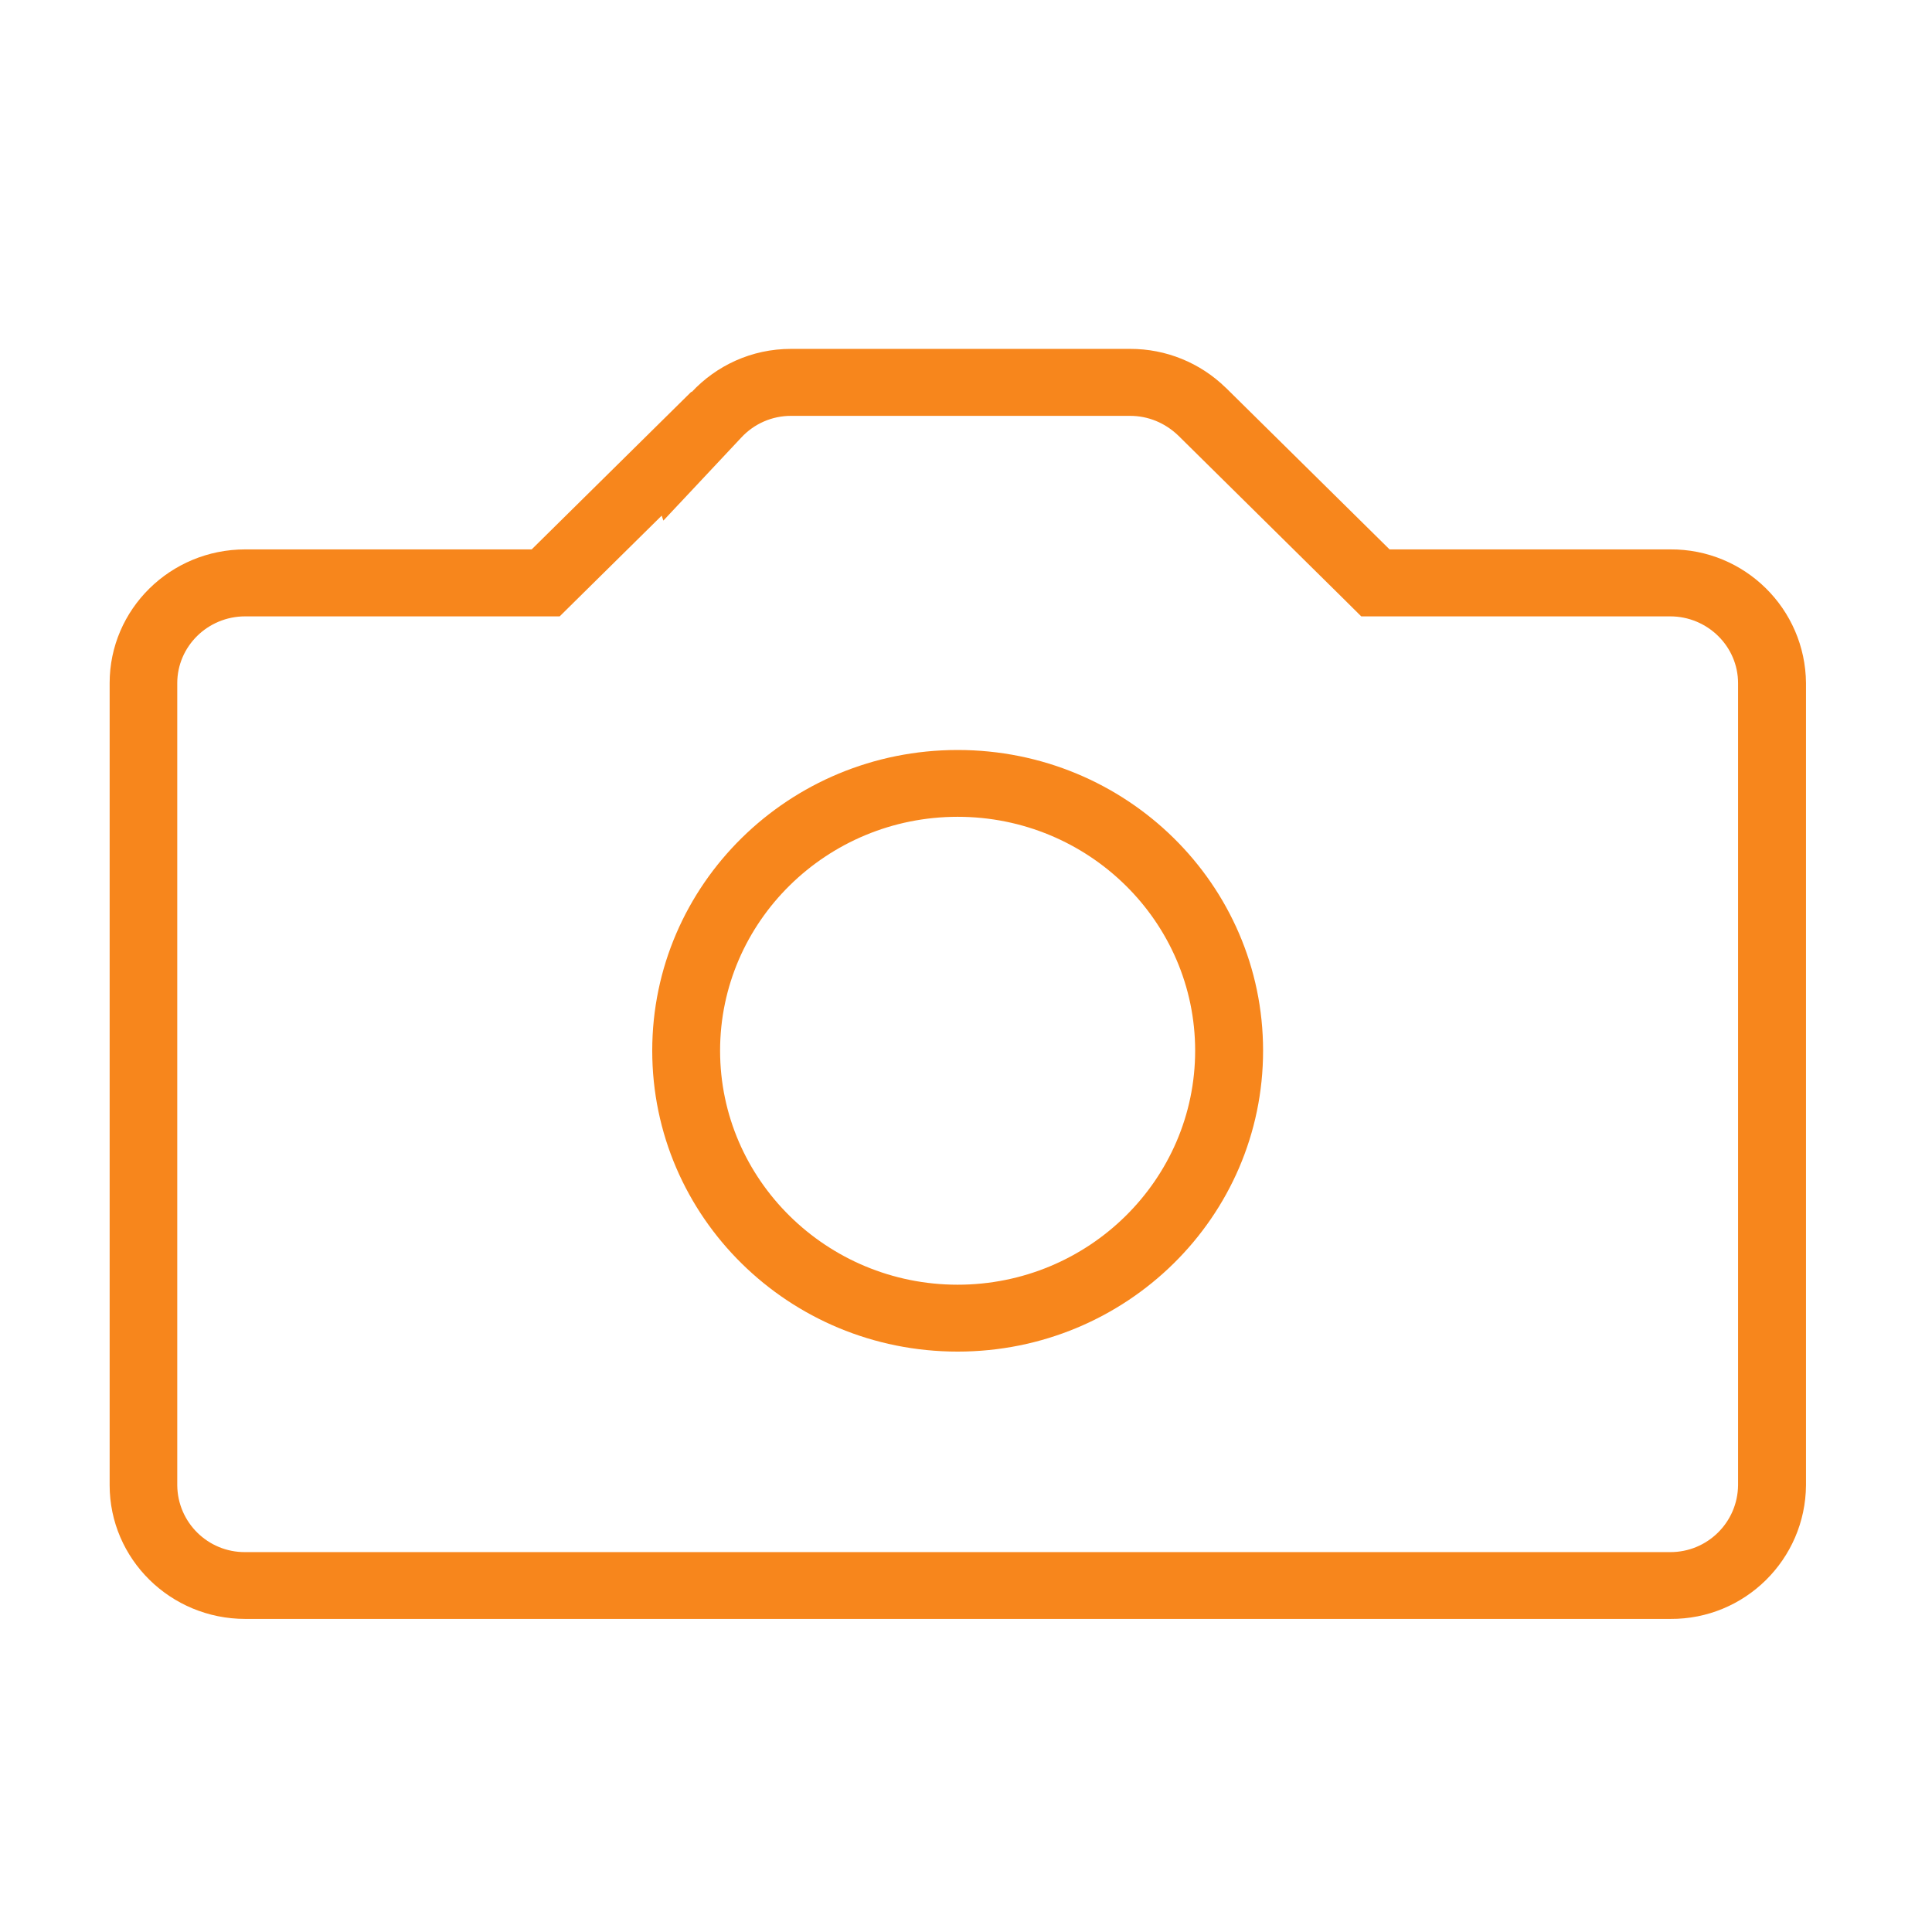
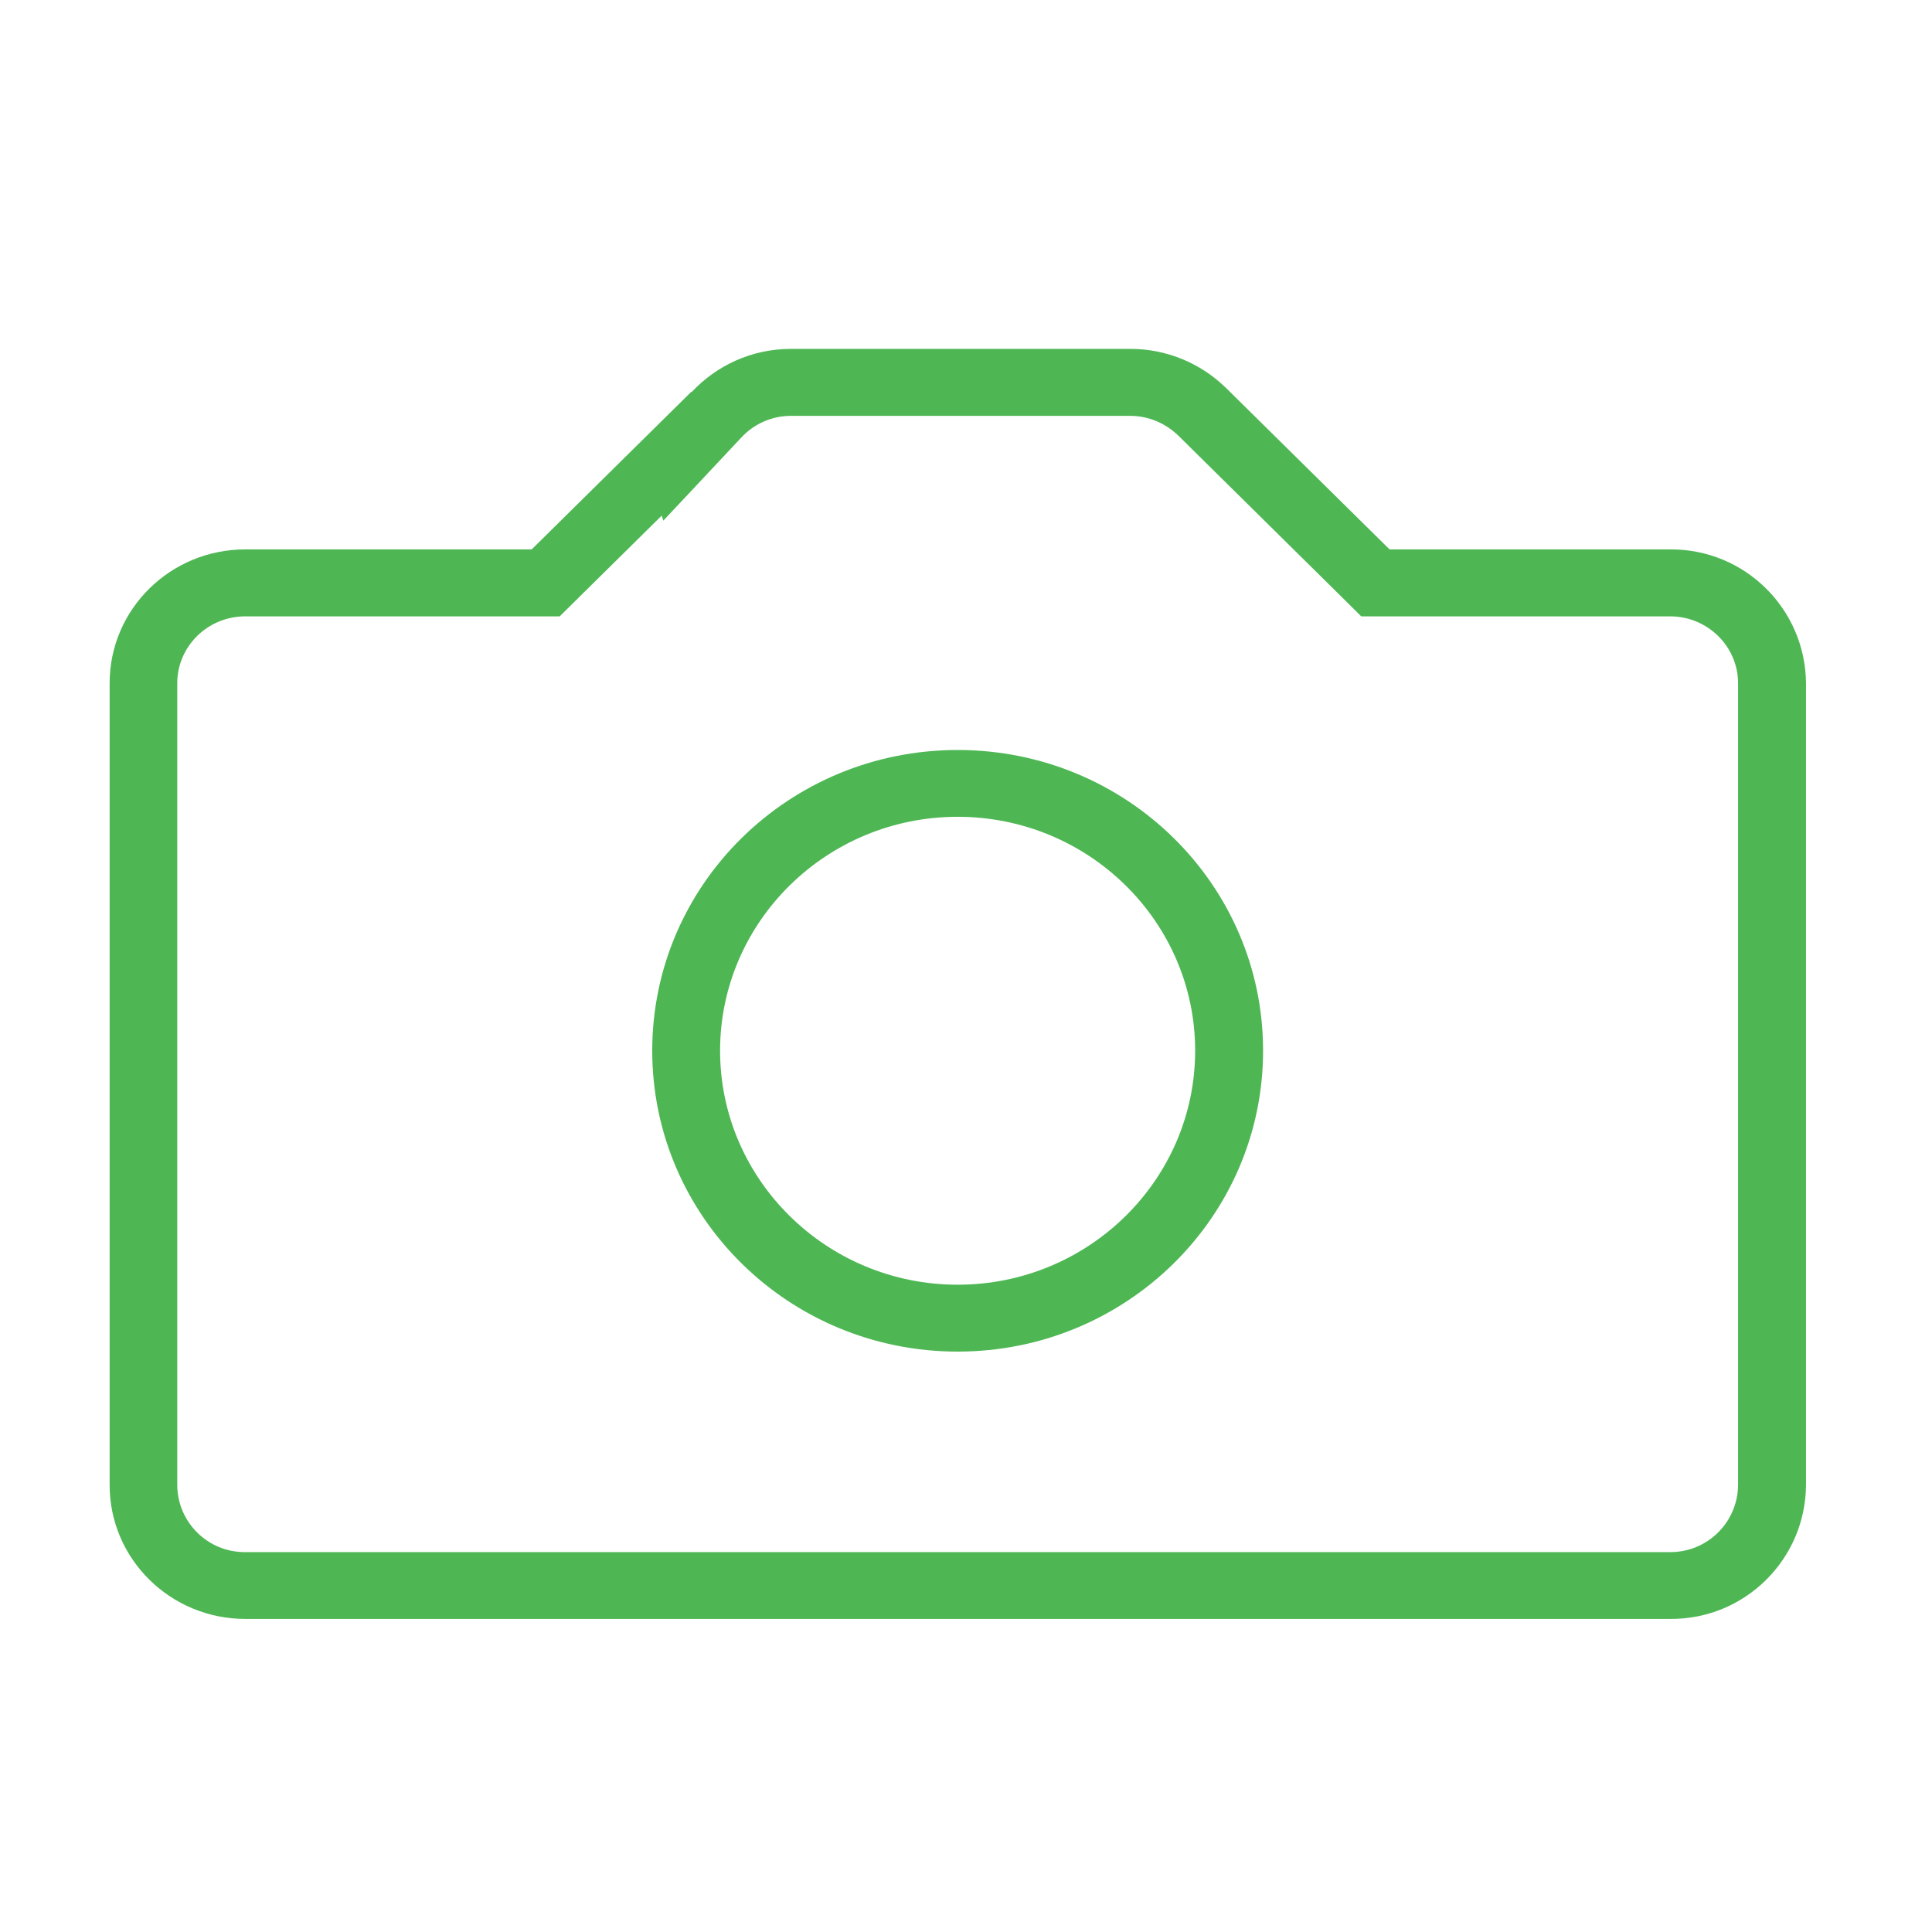
- <svg xmlns="http://www.w3.org/2000/svg" fill="#f7861c" height="24" viewBox="113.789 0 24.088 24" width="24.088">
+ <svg xmlns="http://www.w3.org/2000/svg" fill="#4eb754" height="24" viewBox="113.789 0 24.088 24" width="24.088">
  <path d="M134.613 6.85h-3.499l-2.035-2.009-.006-.006-.004-.003a1.698 1.698 0 00-1.189-.482h-4.23c-.491 0-.93.209-1.238.539l-.003-.005-1.991 1.966h-3.571c-.935 0-1.691.747-1.691 1.667v10c0 .92.757 1.668 1.691 1.668h17.768a1.68 1.68 0 001.691-1.668v-10a1.682 1.682 0 00-1.693-1.667zm.846 11.668a.843.843 0 01-.846.834h-17.768a.841.841 0 01-.846-.834v-10c0-.459.38-.833.846-.833h3.922l.248-.245 1.024-1.011.021.062.971-1.035a.843.843 0 01.618-.271h4.23c.223 0 .435.086.602.247l2.033 2.008.247.245H134.613c.465 0 .846.374.846.833z" />
  <path d="M125.729 9.351c-2.104 0-3.808 1.678-3.808 3.749 0 2.072 1.703 3.752 3.808 3.752 2.104 0 3.808-1.68 3.808-3.752s-1.704-3.749-3.808-3.749zm0 6.667c-1.633 0-2.962-1.31-2.962-2.918s1.329-2.916 2.962-2.916 2.961 1.307 2.961 2.916-1.328 2.918-2.961 2.918z" />
</svg>
